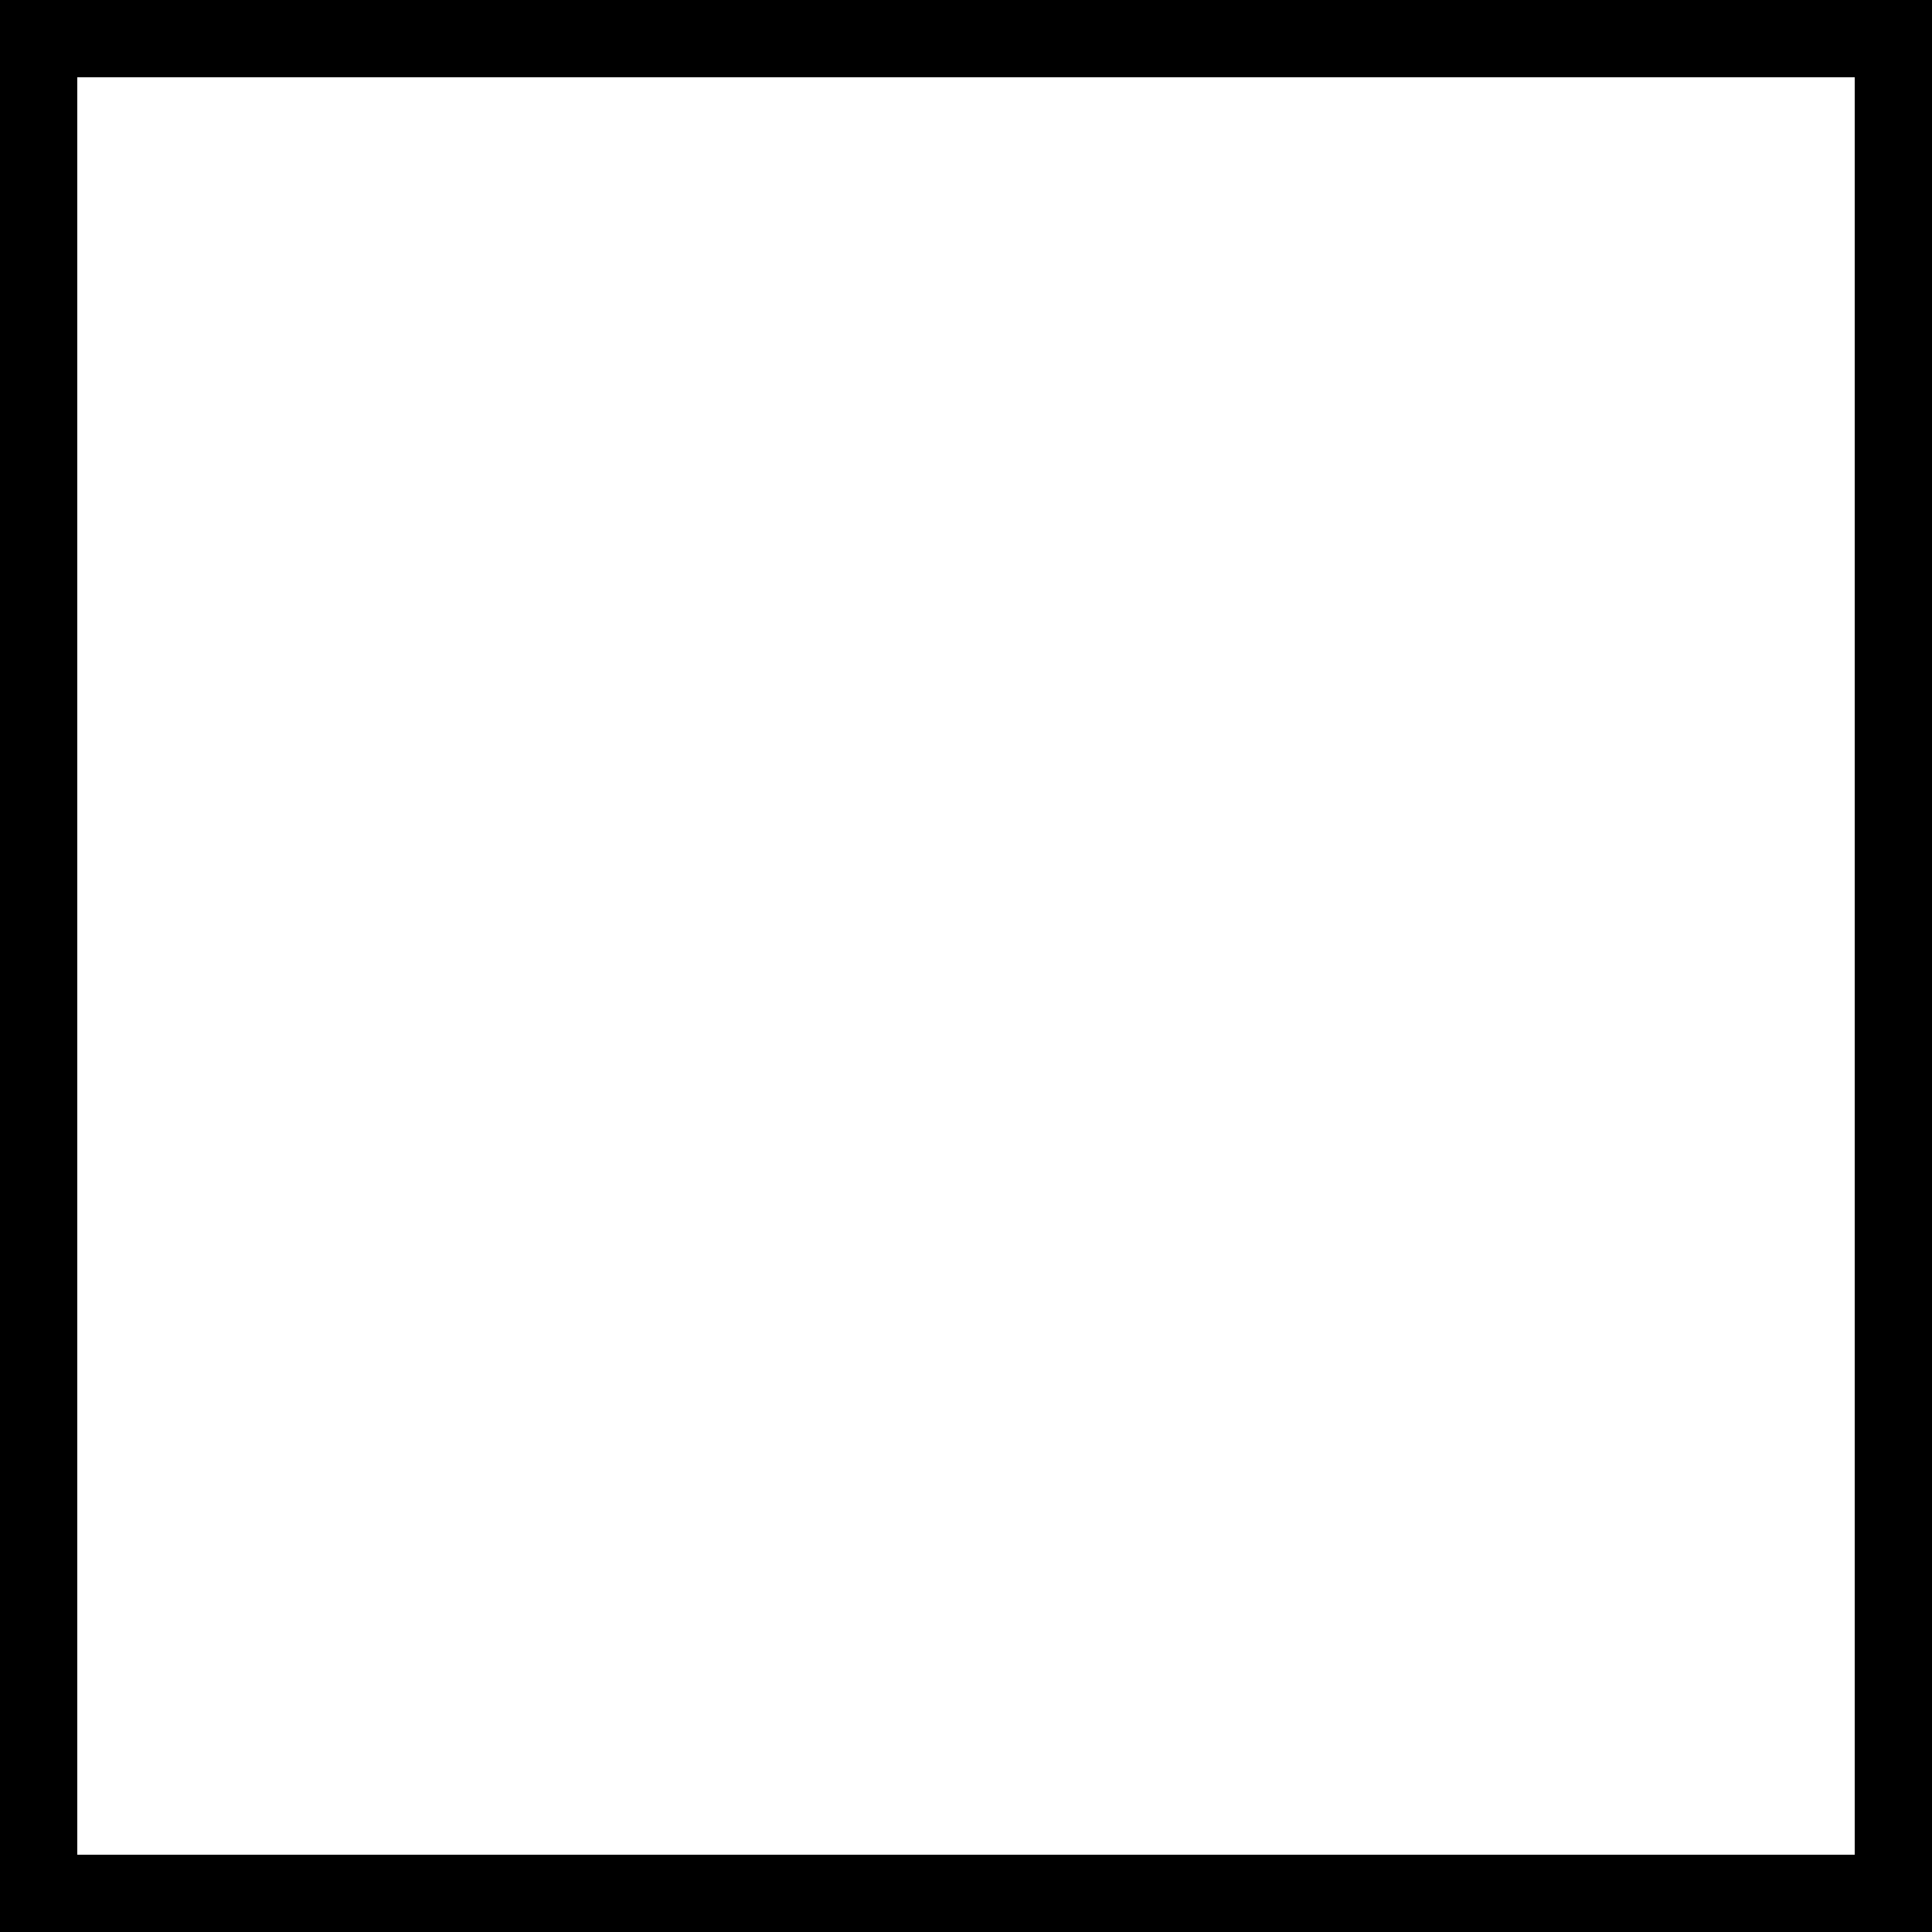
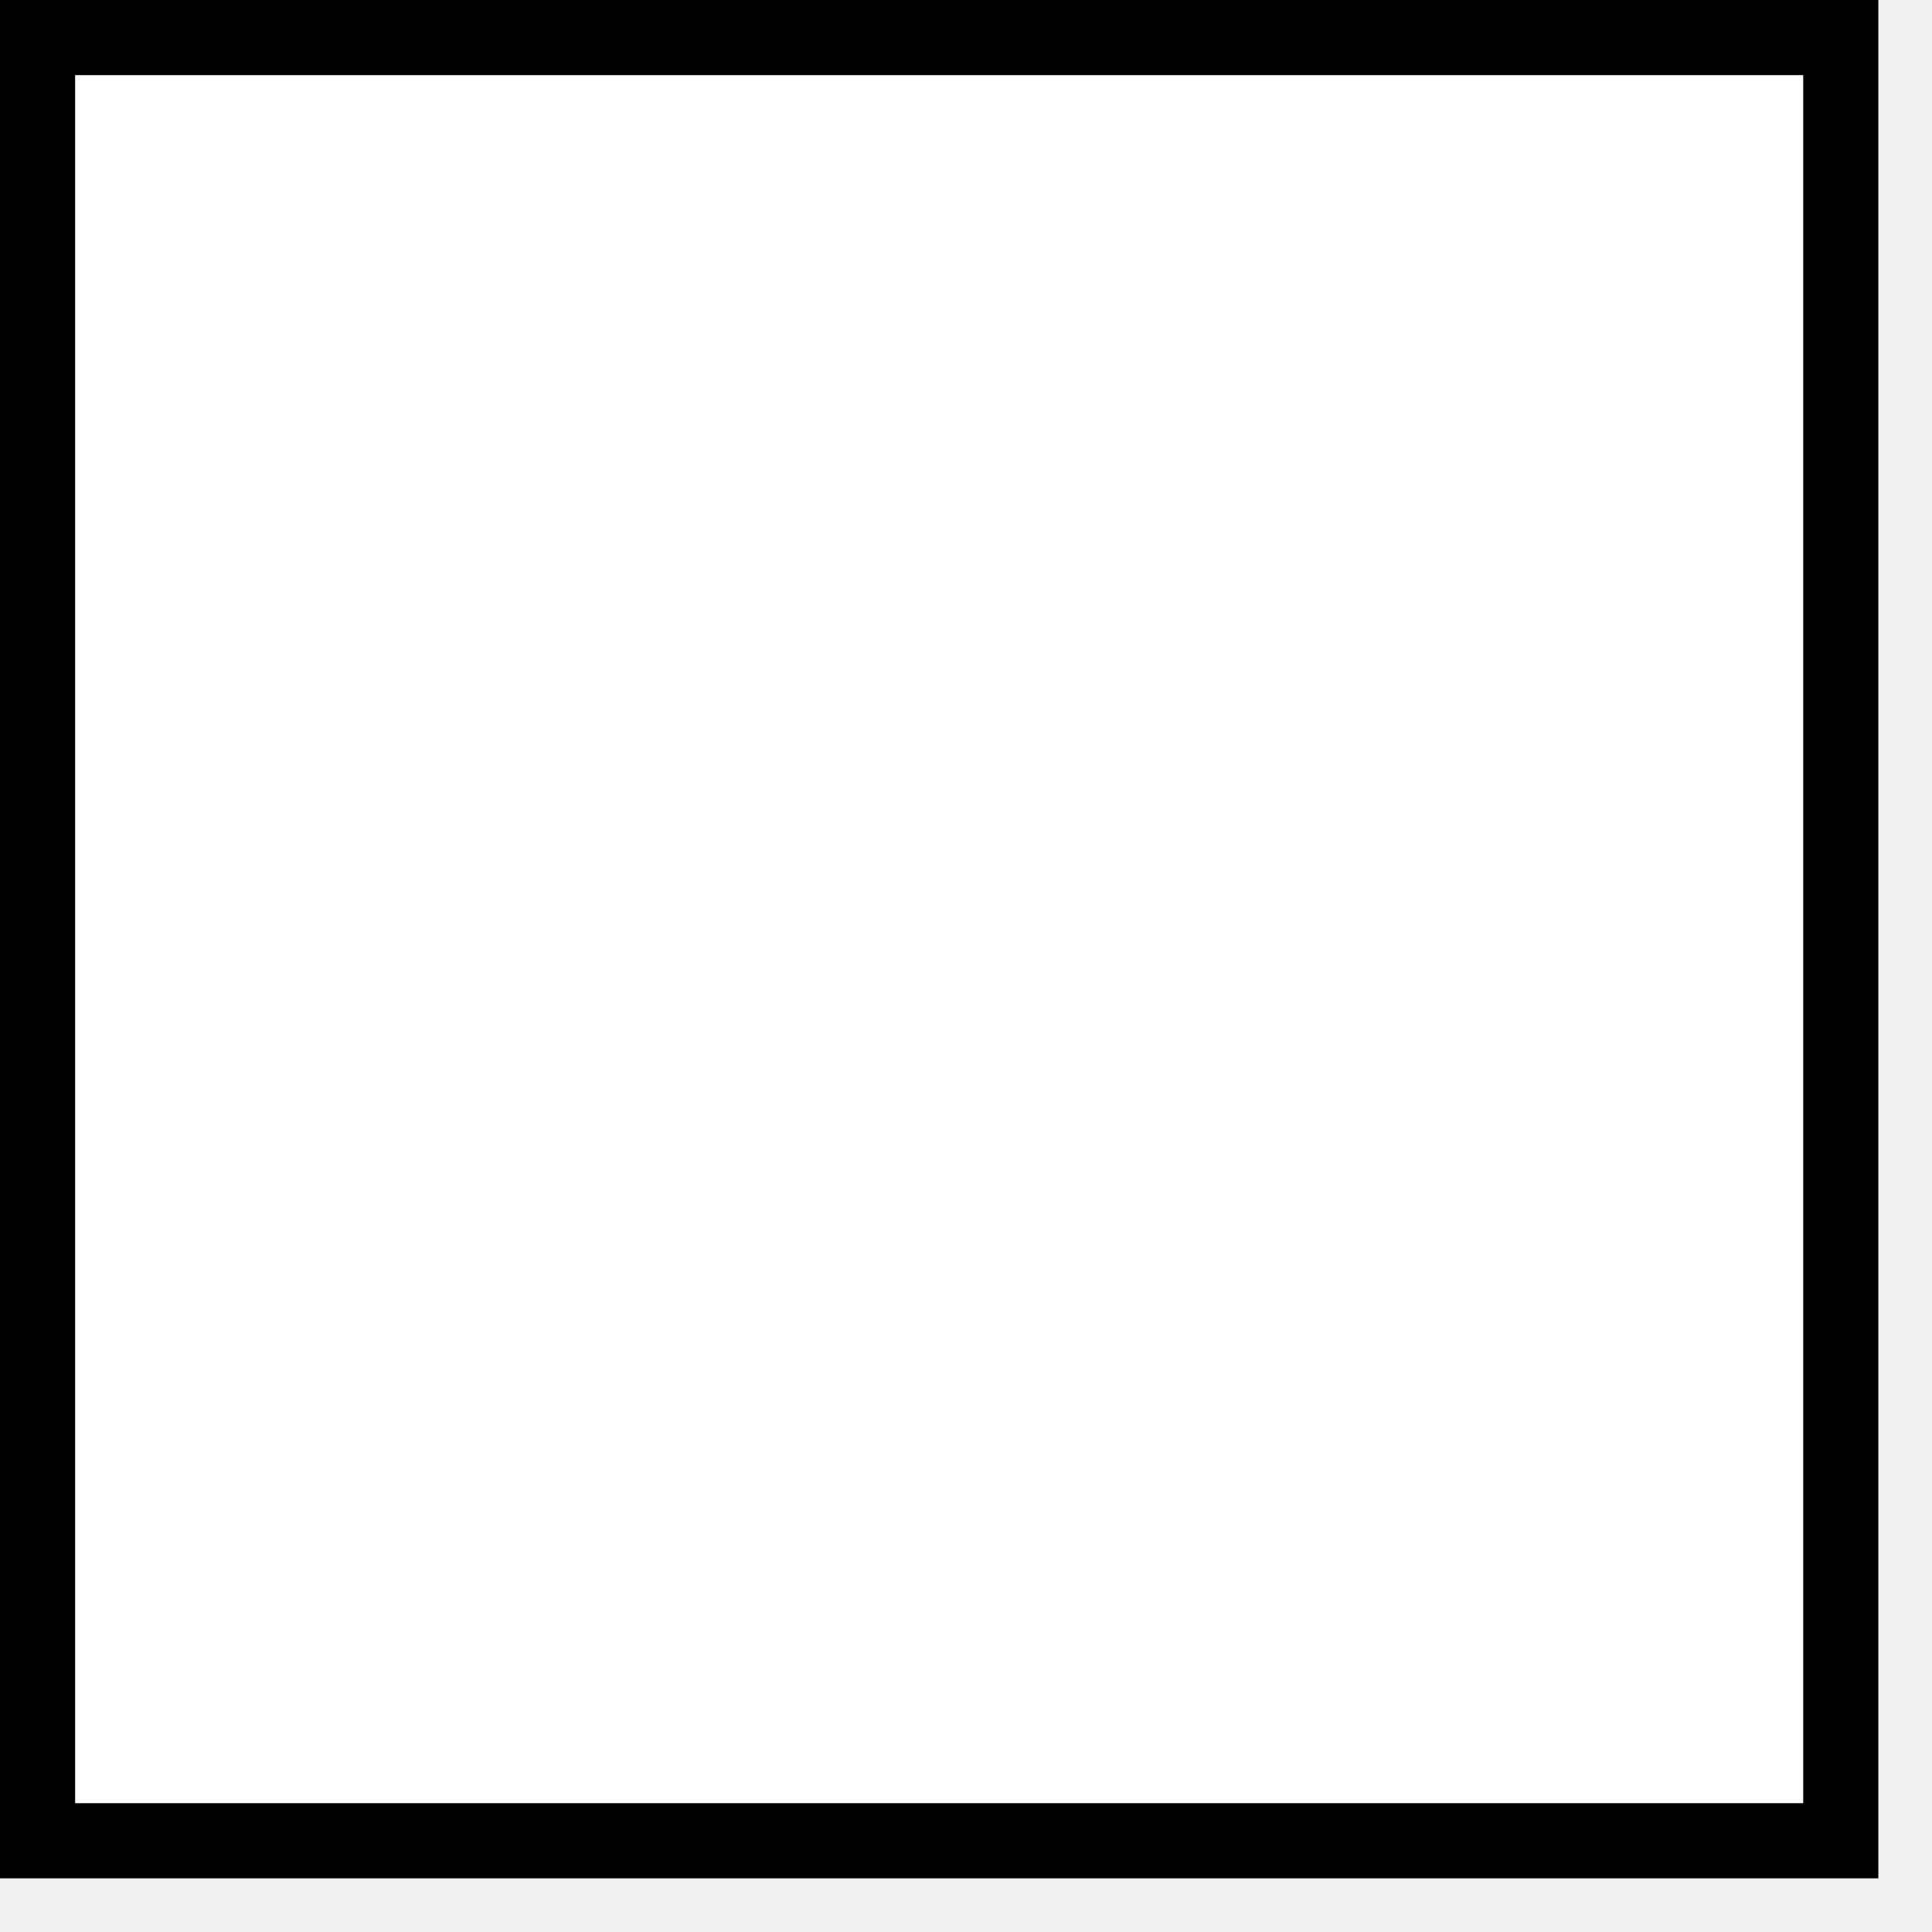
- <svg xmlns="http://www.w3.org/2000/svg" width="50" height="50" id="svg2" version="1.1">
-   <defs id="defs4" />
-   <g id="layer1" transform="translate(0,-1002.362)">
-     <path style="fill:#ffffff;stroke:#000000;stroke-width:2;stroke-linecap:butt;stroke-linejoin:miter;stroke-opacity:1;stroke-miterlimit:4;stroke-dasharray:none;fill-opacity:1" d="M 1,1 49,1 49,49 1,49 z" id="path3755" transform="translate(0,1002.362)" />
+ <svg xmlns="http://www.w3.org/2000/svg" width="36" height="36" version="1.1">
+   <g id="intermediate">
+     <rect x="0.7" y="0.7" width="33.6" height="33.6" style="fill:#ffffff; stroke:#000000; stroke-width:1.4;" />
  </g>
</svg>
